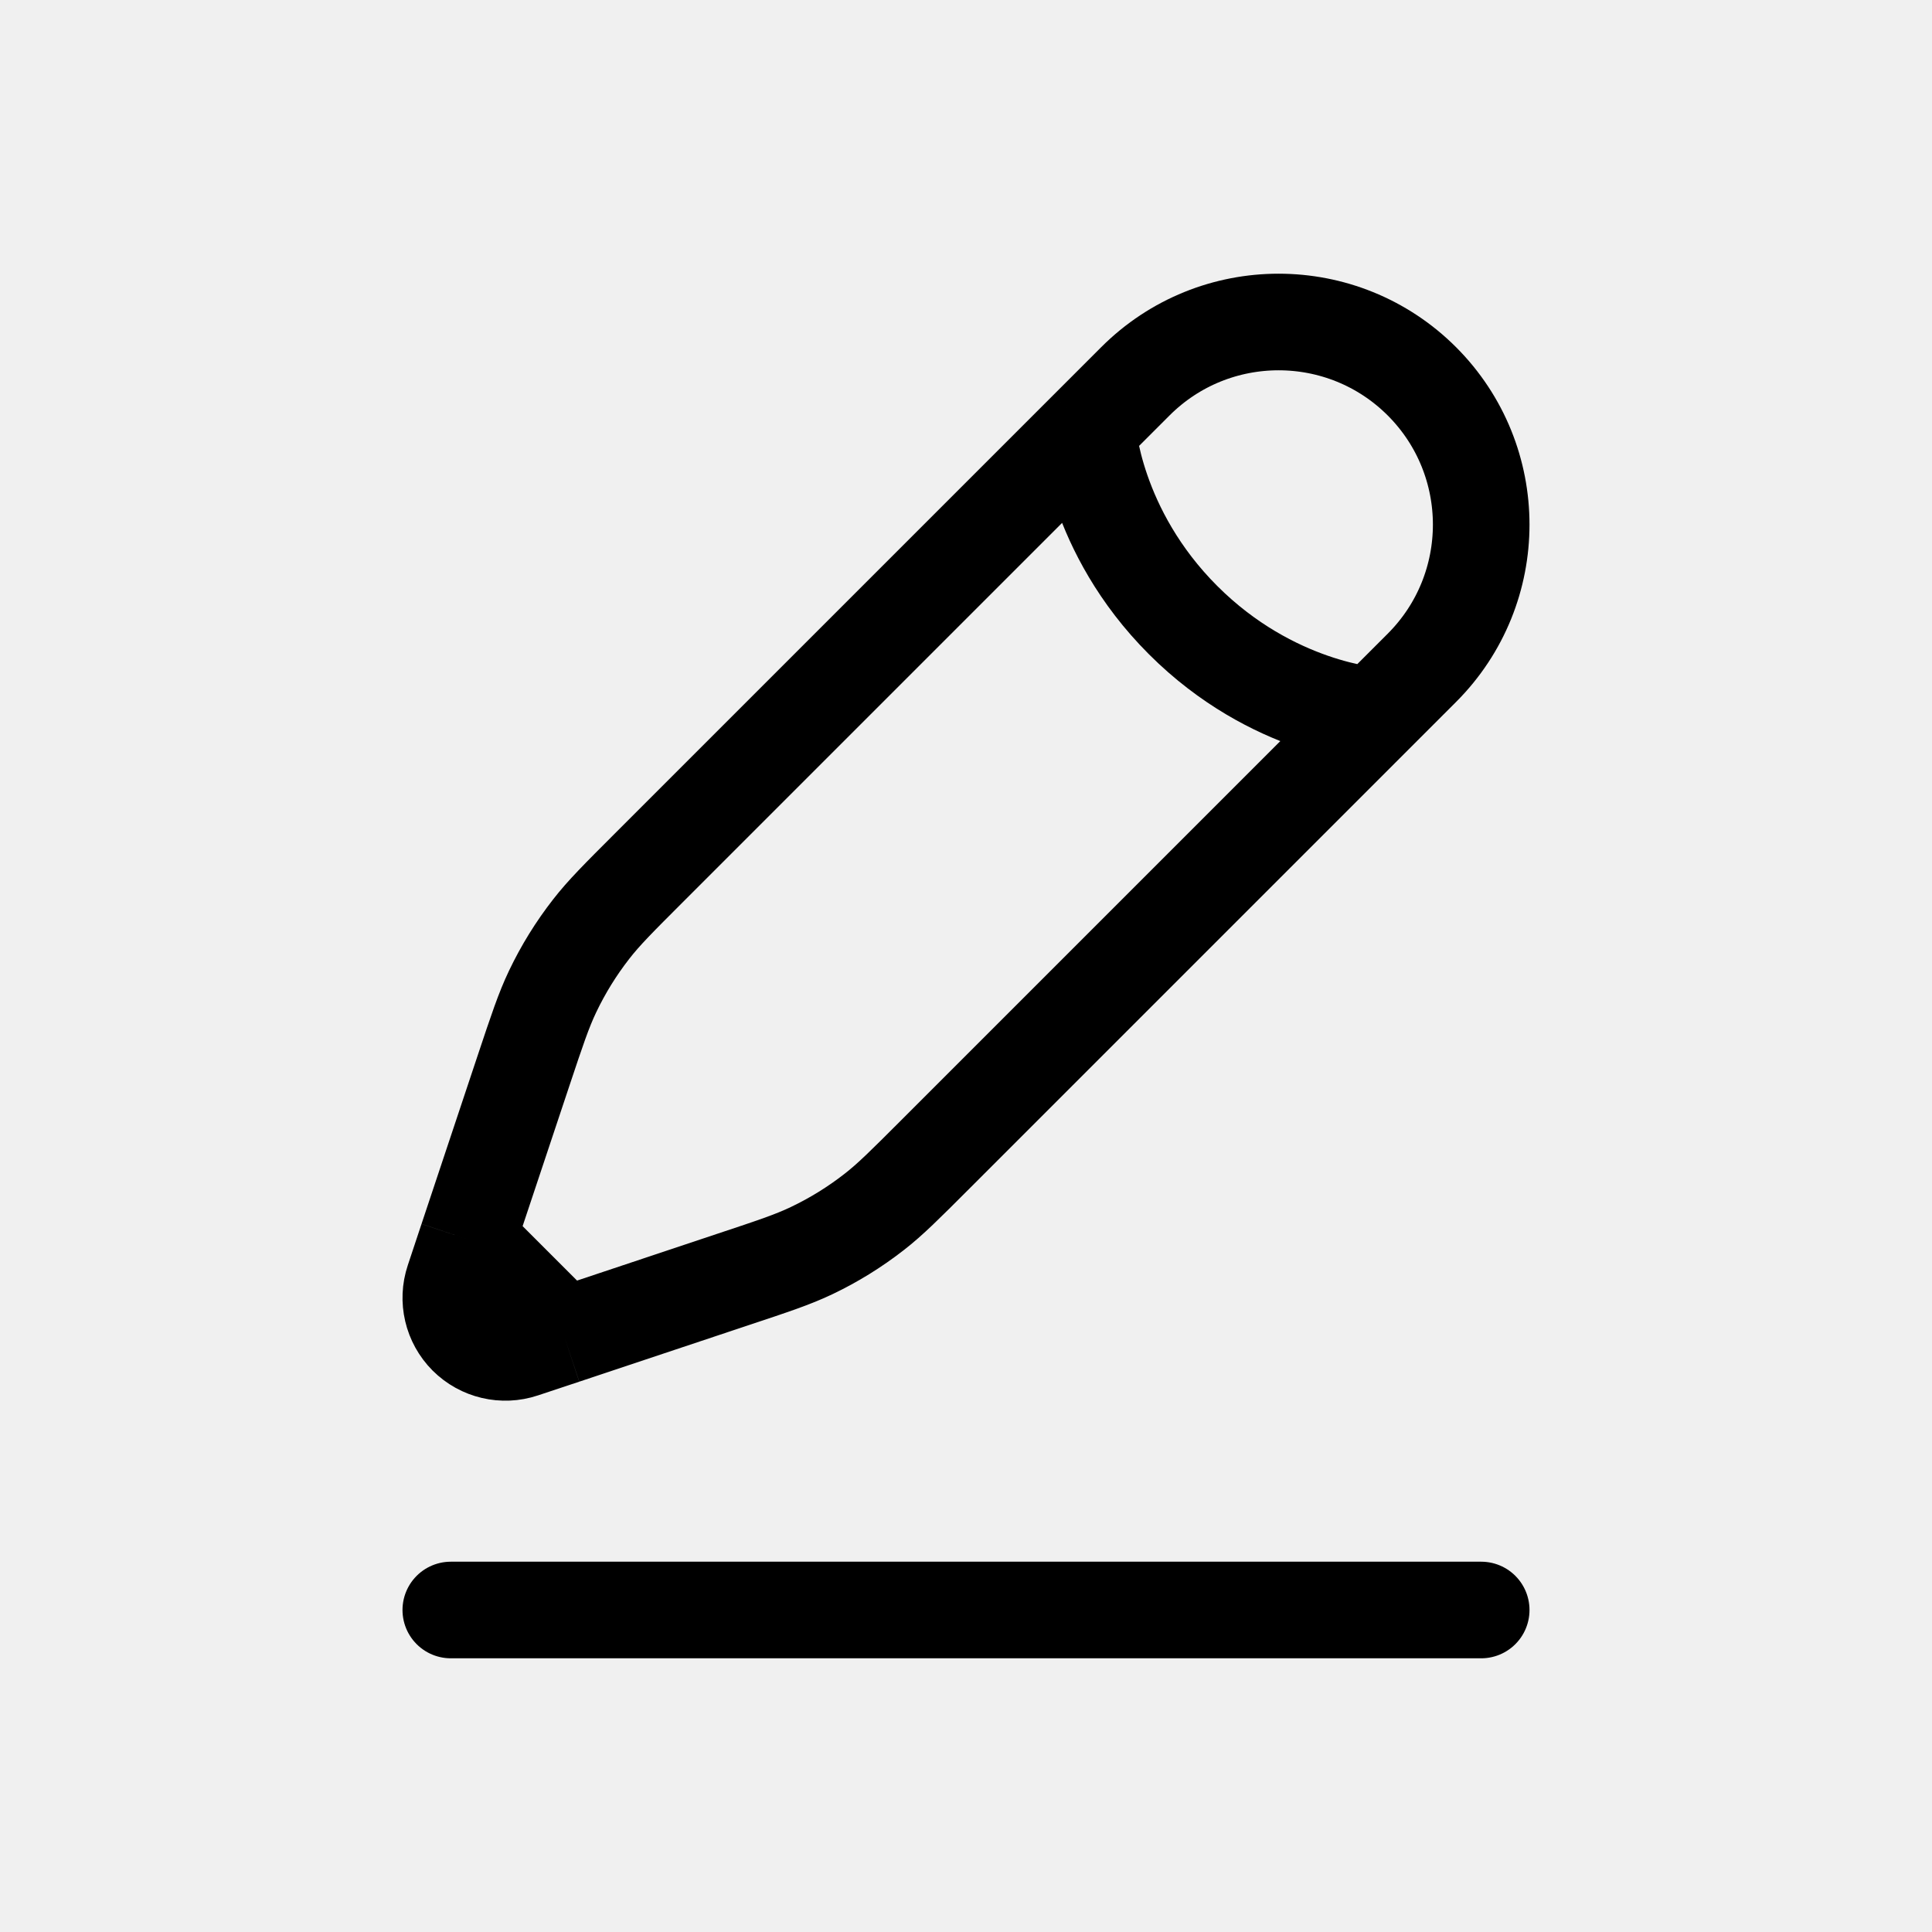
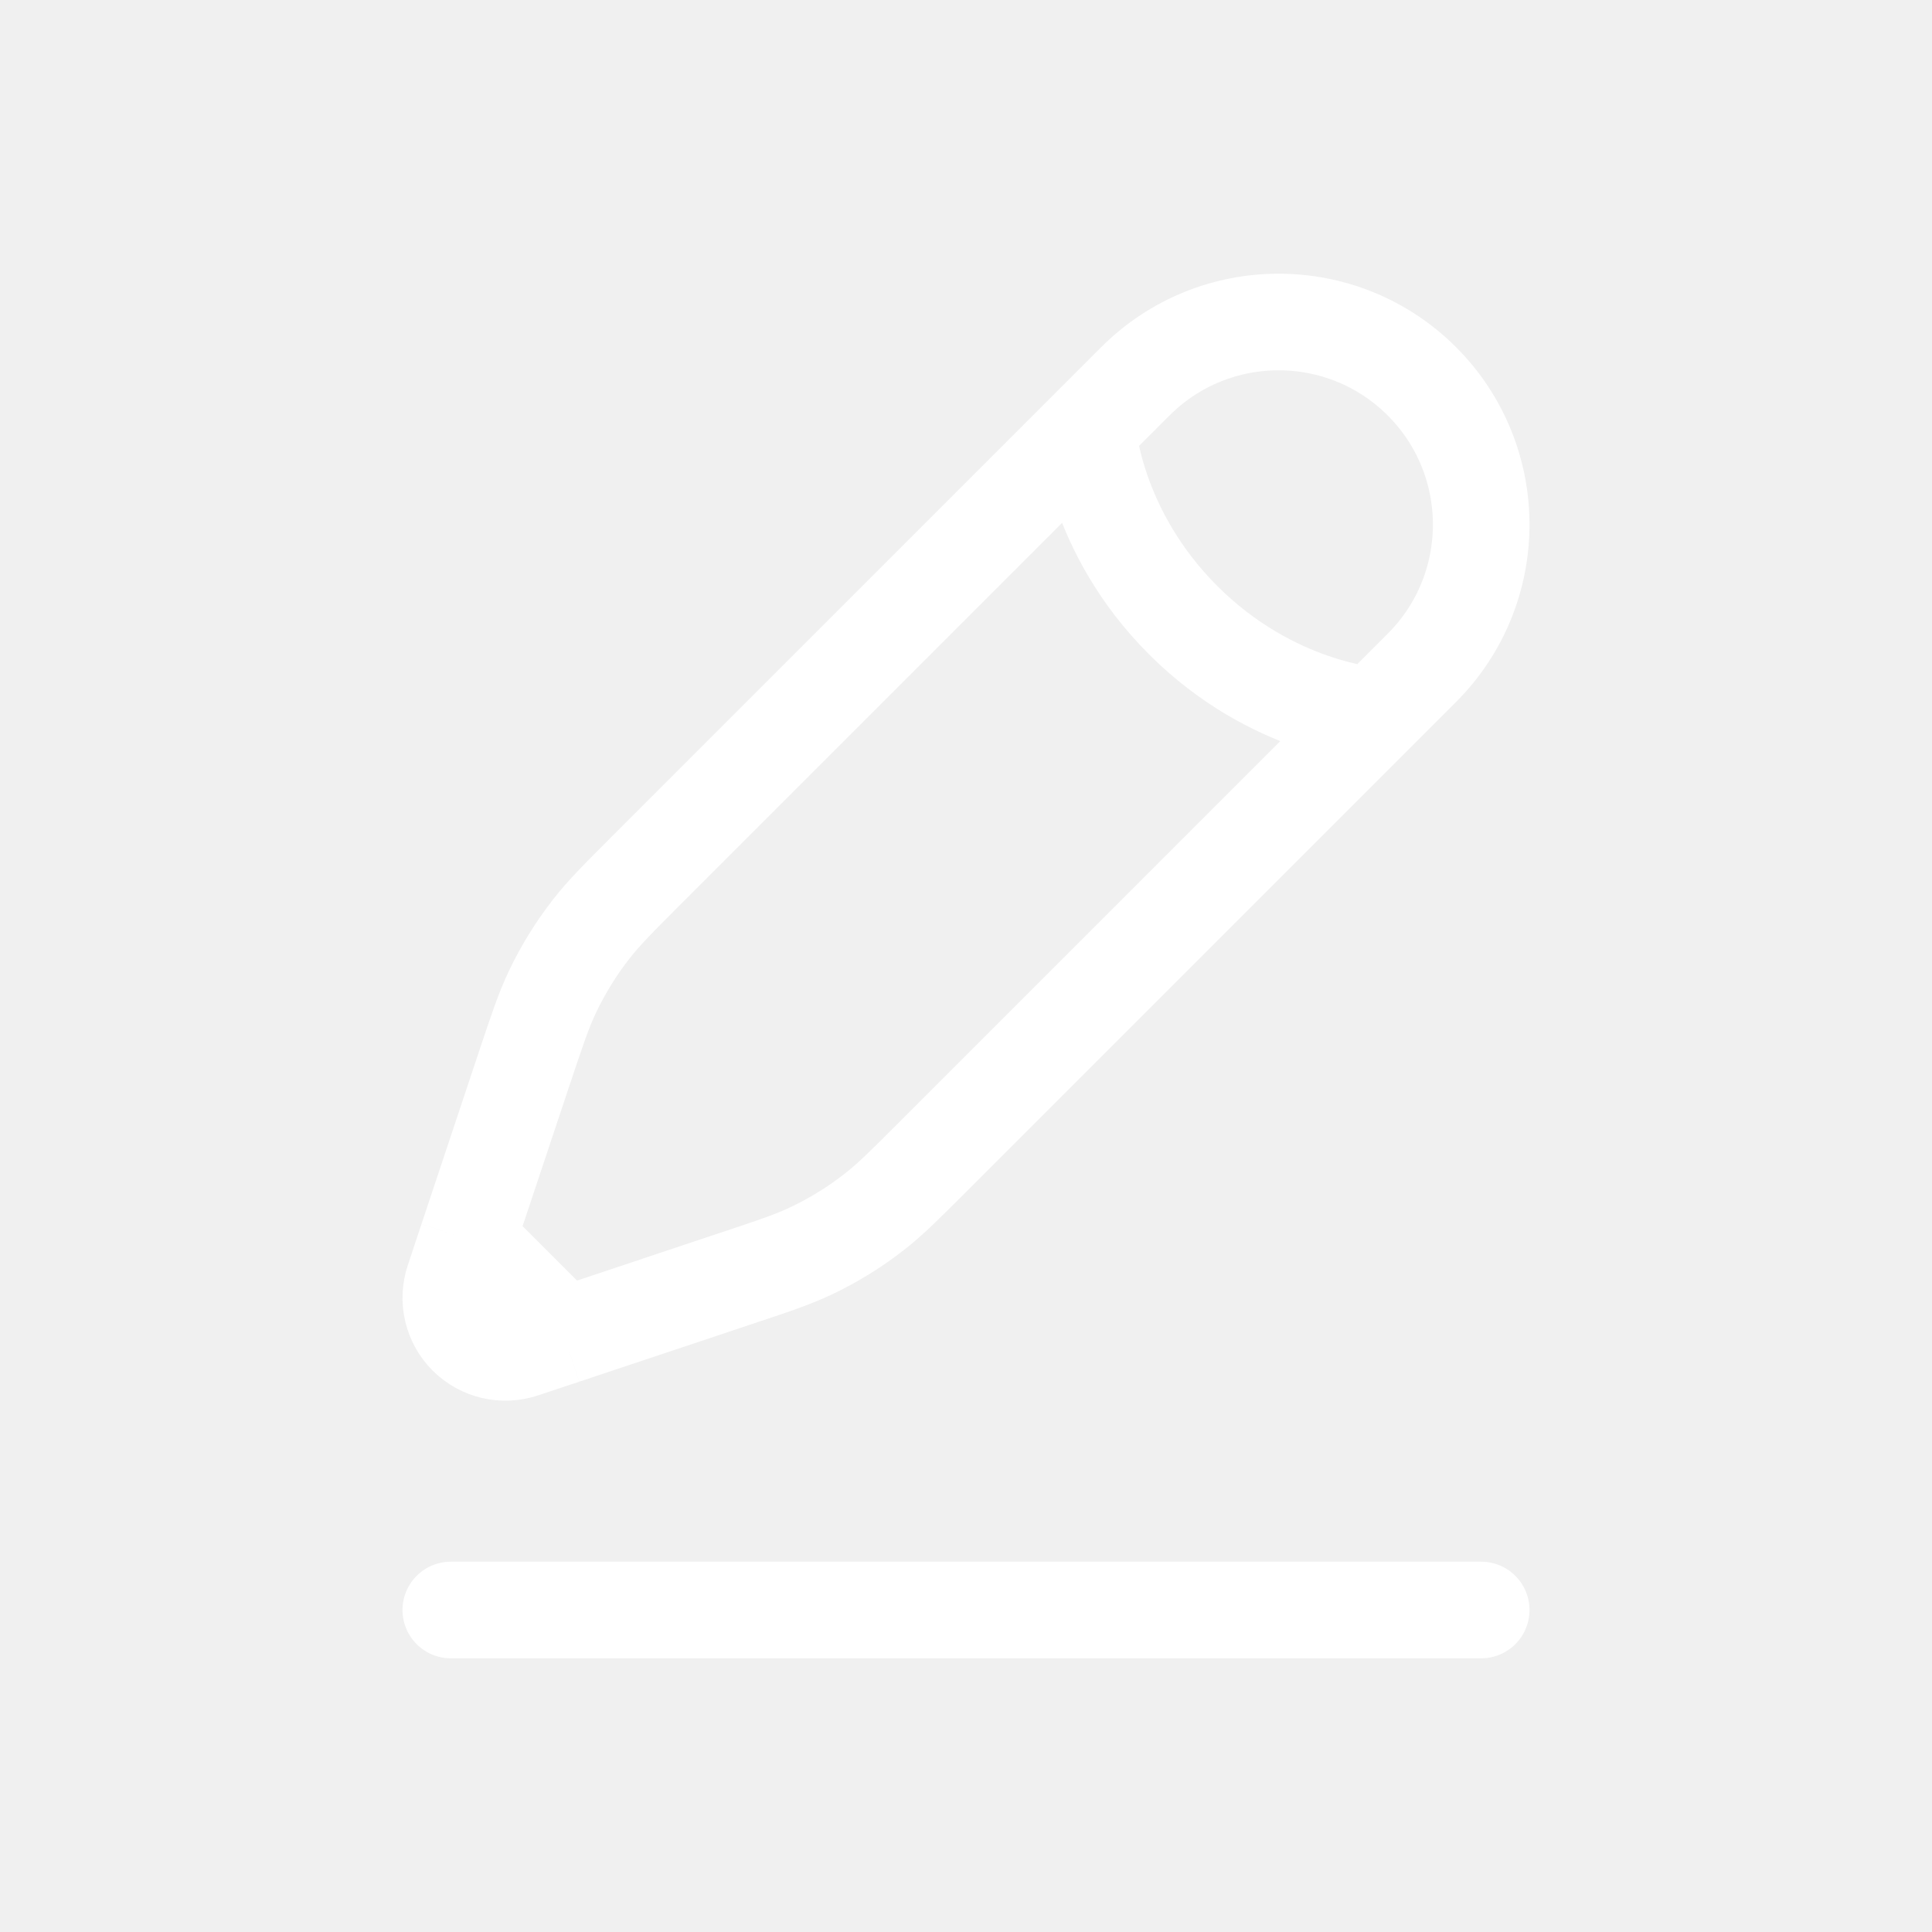
<svg xmlns="http://www.w3.org/2000/svg" width="30" height="30" viewBox="0 0 30 30" fill="none">
-   <path d="M7 25H23" stroke="#000" stroke-width="1.5" stroke-linecap="round" />
-   <path d="M16.888 6.663L17.63 5.921C18.858 4.693 20.85 4.693 22.079 5.921C23.307 7.15 23.307 9.142 22.079 10.37L21.337 11.112M16.888 6.663C16.888 6.663 16.981 8.239 18.371 9.629C19.761 11.019 21.337 11.112 21.337 11.112M16.888 6.663L10.071 13.48C9.609 13.942 9.378 14.172 9.18 14.427C8.946 14.727 8.745 15.052 8.581 15.396C8.442 15.687 8.339 15.997 8.132 16.617L7.257 19.242M21.337 11.112L14.52 17.929C14.058 18.391 13.828 18.622 13.573 18.82C13.273 19.054 12.948 19.255 12.604 19.419C12.313 19.558 12.003 19.661 11.383 19.867L8.758 20.743M8.758 20.743L8.117 20.956C7.812 21.058 7.476 20.979 7.248 20.752C7.021 20.524 6.942 20.188 7.044 19.883L7.257 19.242M8.758 20.743L7.257 19.242" stroke="#000" stroke-width="1.5" />
+   <path d="M7 25H23" stroke="#FFF" stroke-width="1.5" stroke-linecap="round" />
+   <path d="M16.888 6.663L17.63 5.921C18.858 4.693 20.85 4.693 22.079 5.921C23.307 7.15 23.307 9.142 22.079 10.37L21.337 11.112M16.888 6.663C16.888 6.663 16.981 8.239 18.371 9.629C19.761 11.019 21.337 11.112 21.337 11.112M16.888 6.663L10.071 13.48C9.609 13.942 9.378 14.172 9.18 14.427C8.946 14.727 8.745 15.052 8.581 15.396C8.442 15.687 8.339 15.997 8.132 16.617L7.257 19.242M21.337 11.112L14.52 17.929C14.058 18.391 13.828 18.622 13.573 18.82C13.273 19.054 12.948 19.255 12.604 19.419C12.313 19.558 12.003 19.661 11.383 19.867L8.758 20.743M8.758 20.743L8.117 20.956C7.812 21.058 7.476 20.979 7.248 20.752C7.021 20.524 6.942 20.188 7.044 19.883L7.257 19.242M8.758 20.743L7.257 19.242" stroke="#FFF" stroke-width="1.5" />
</svg>
